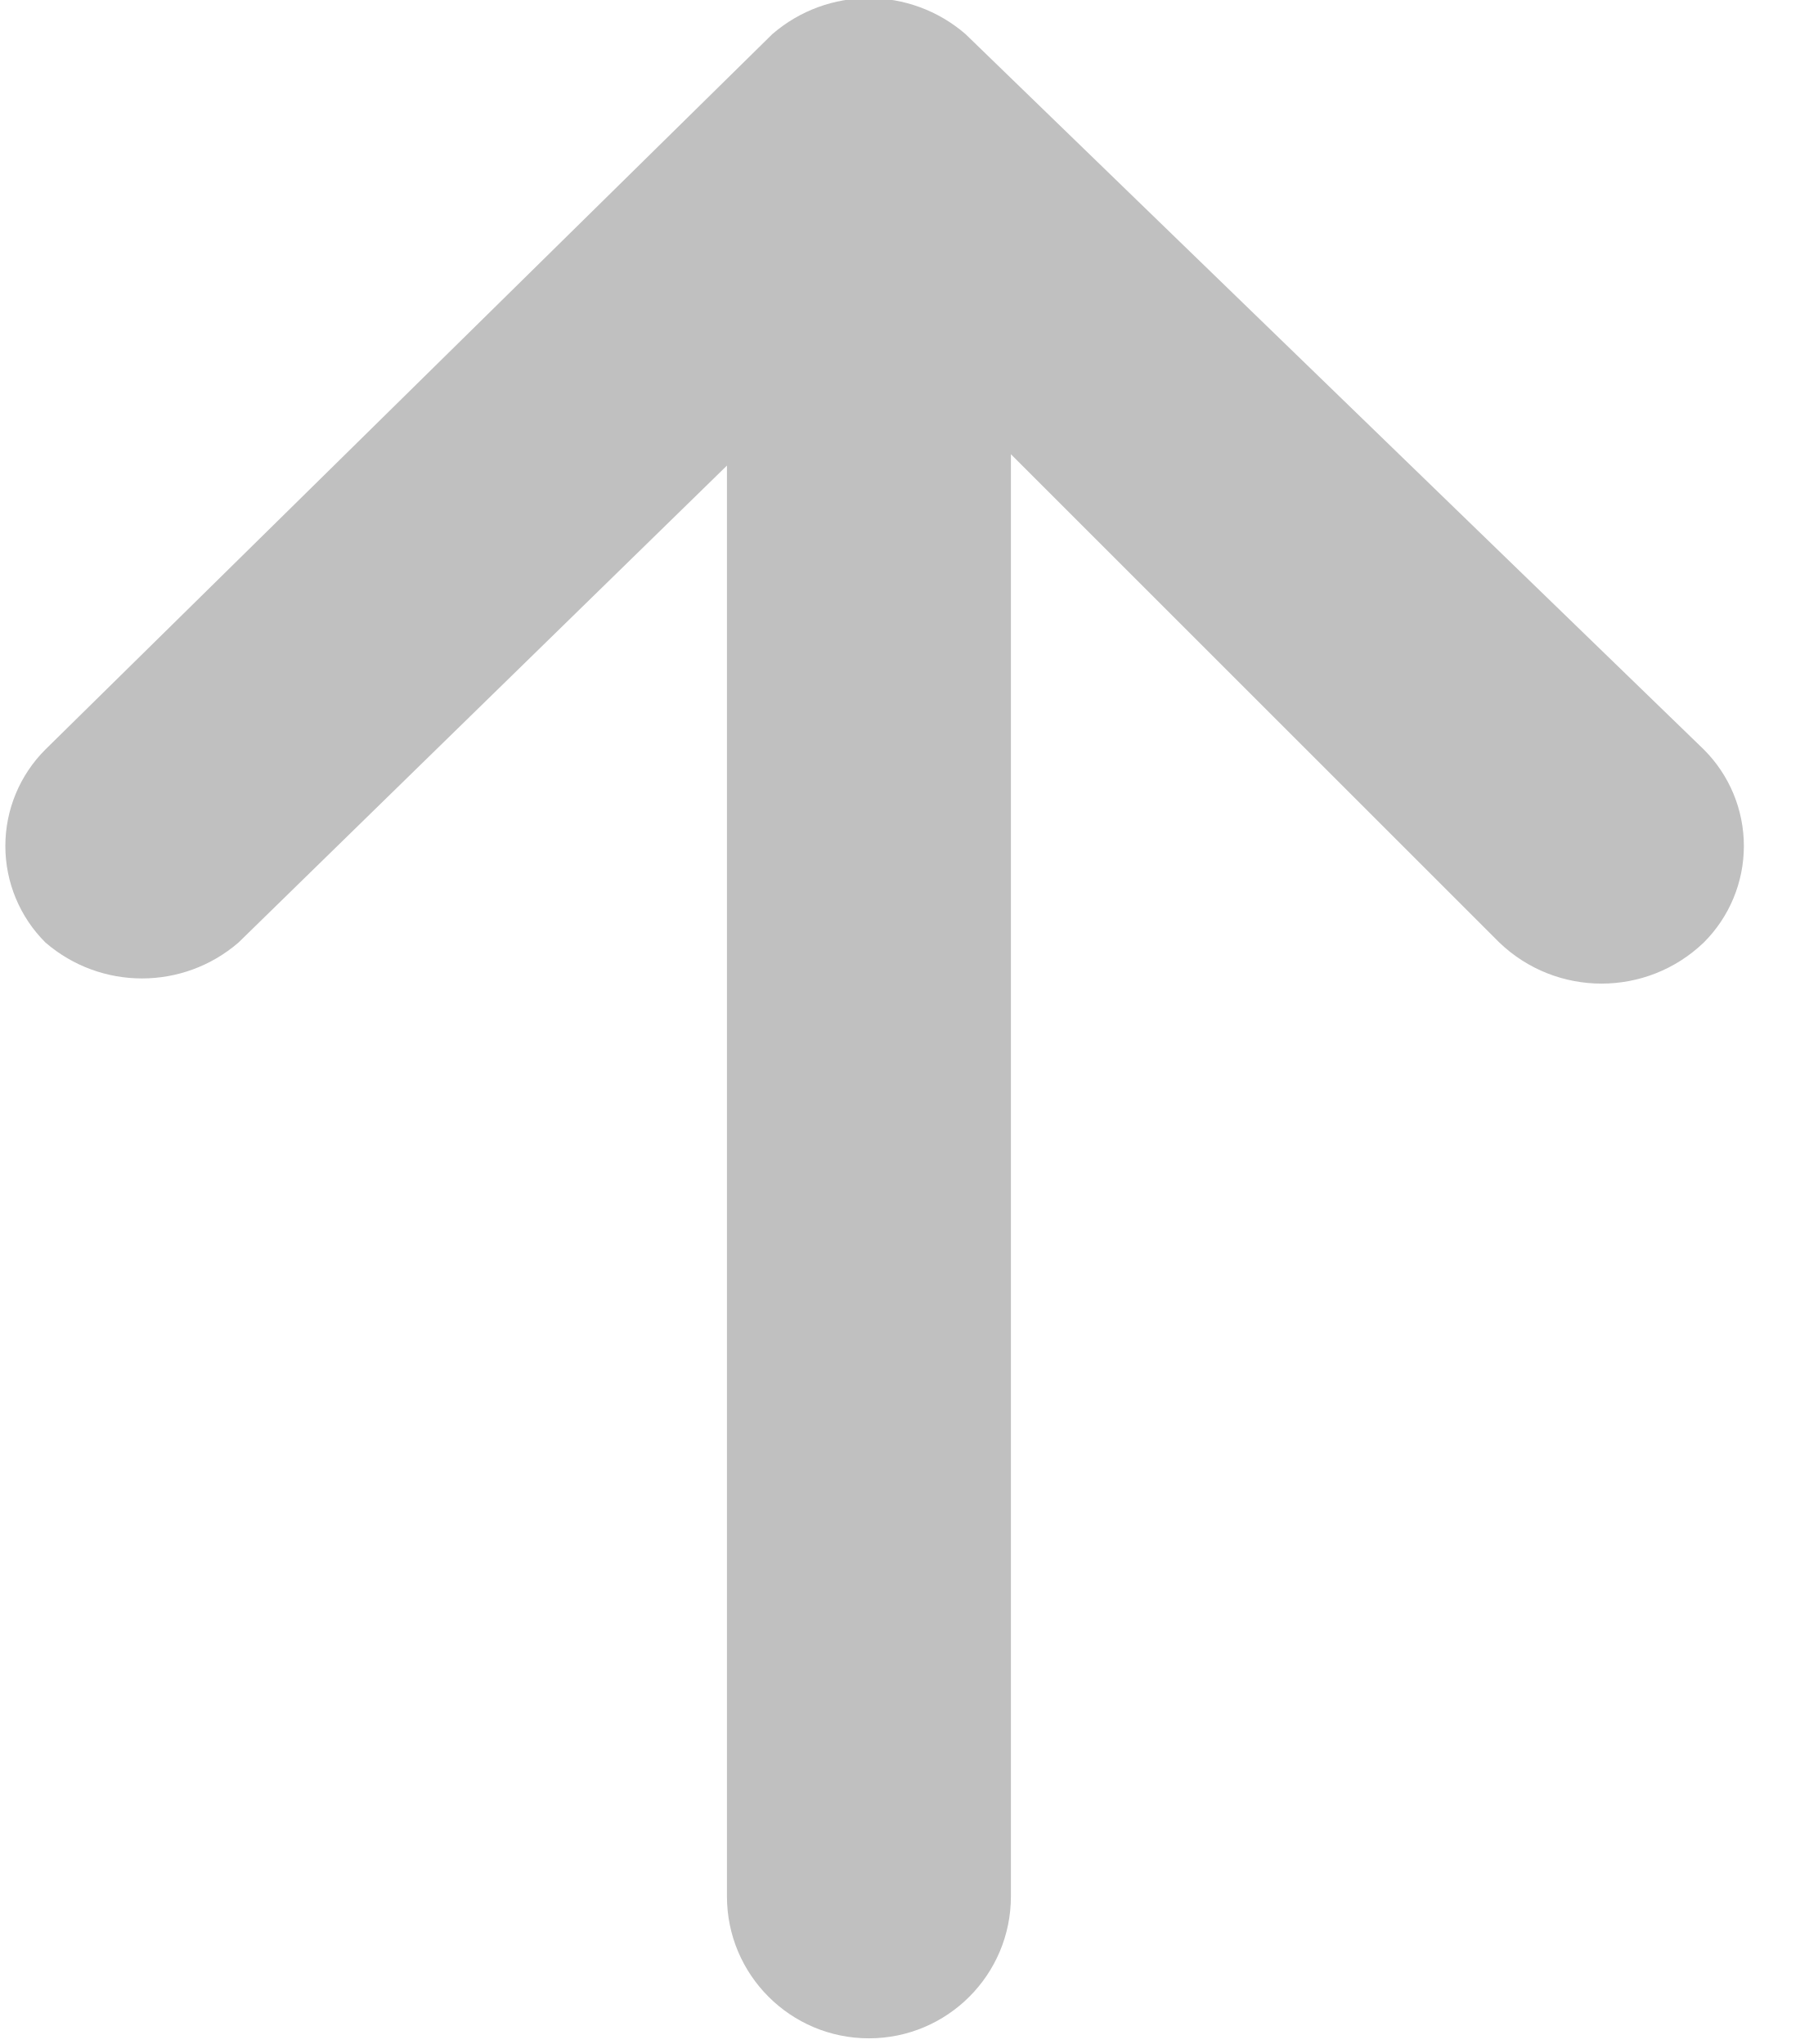
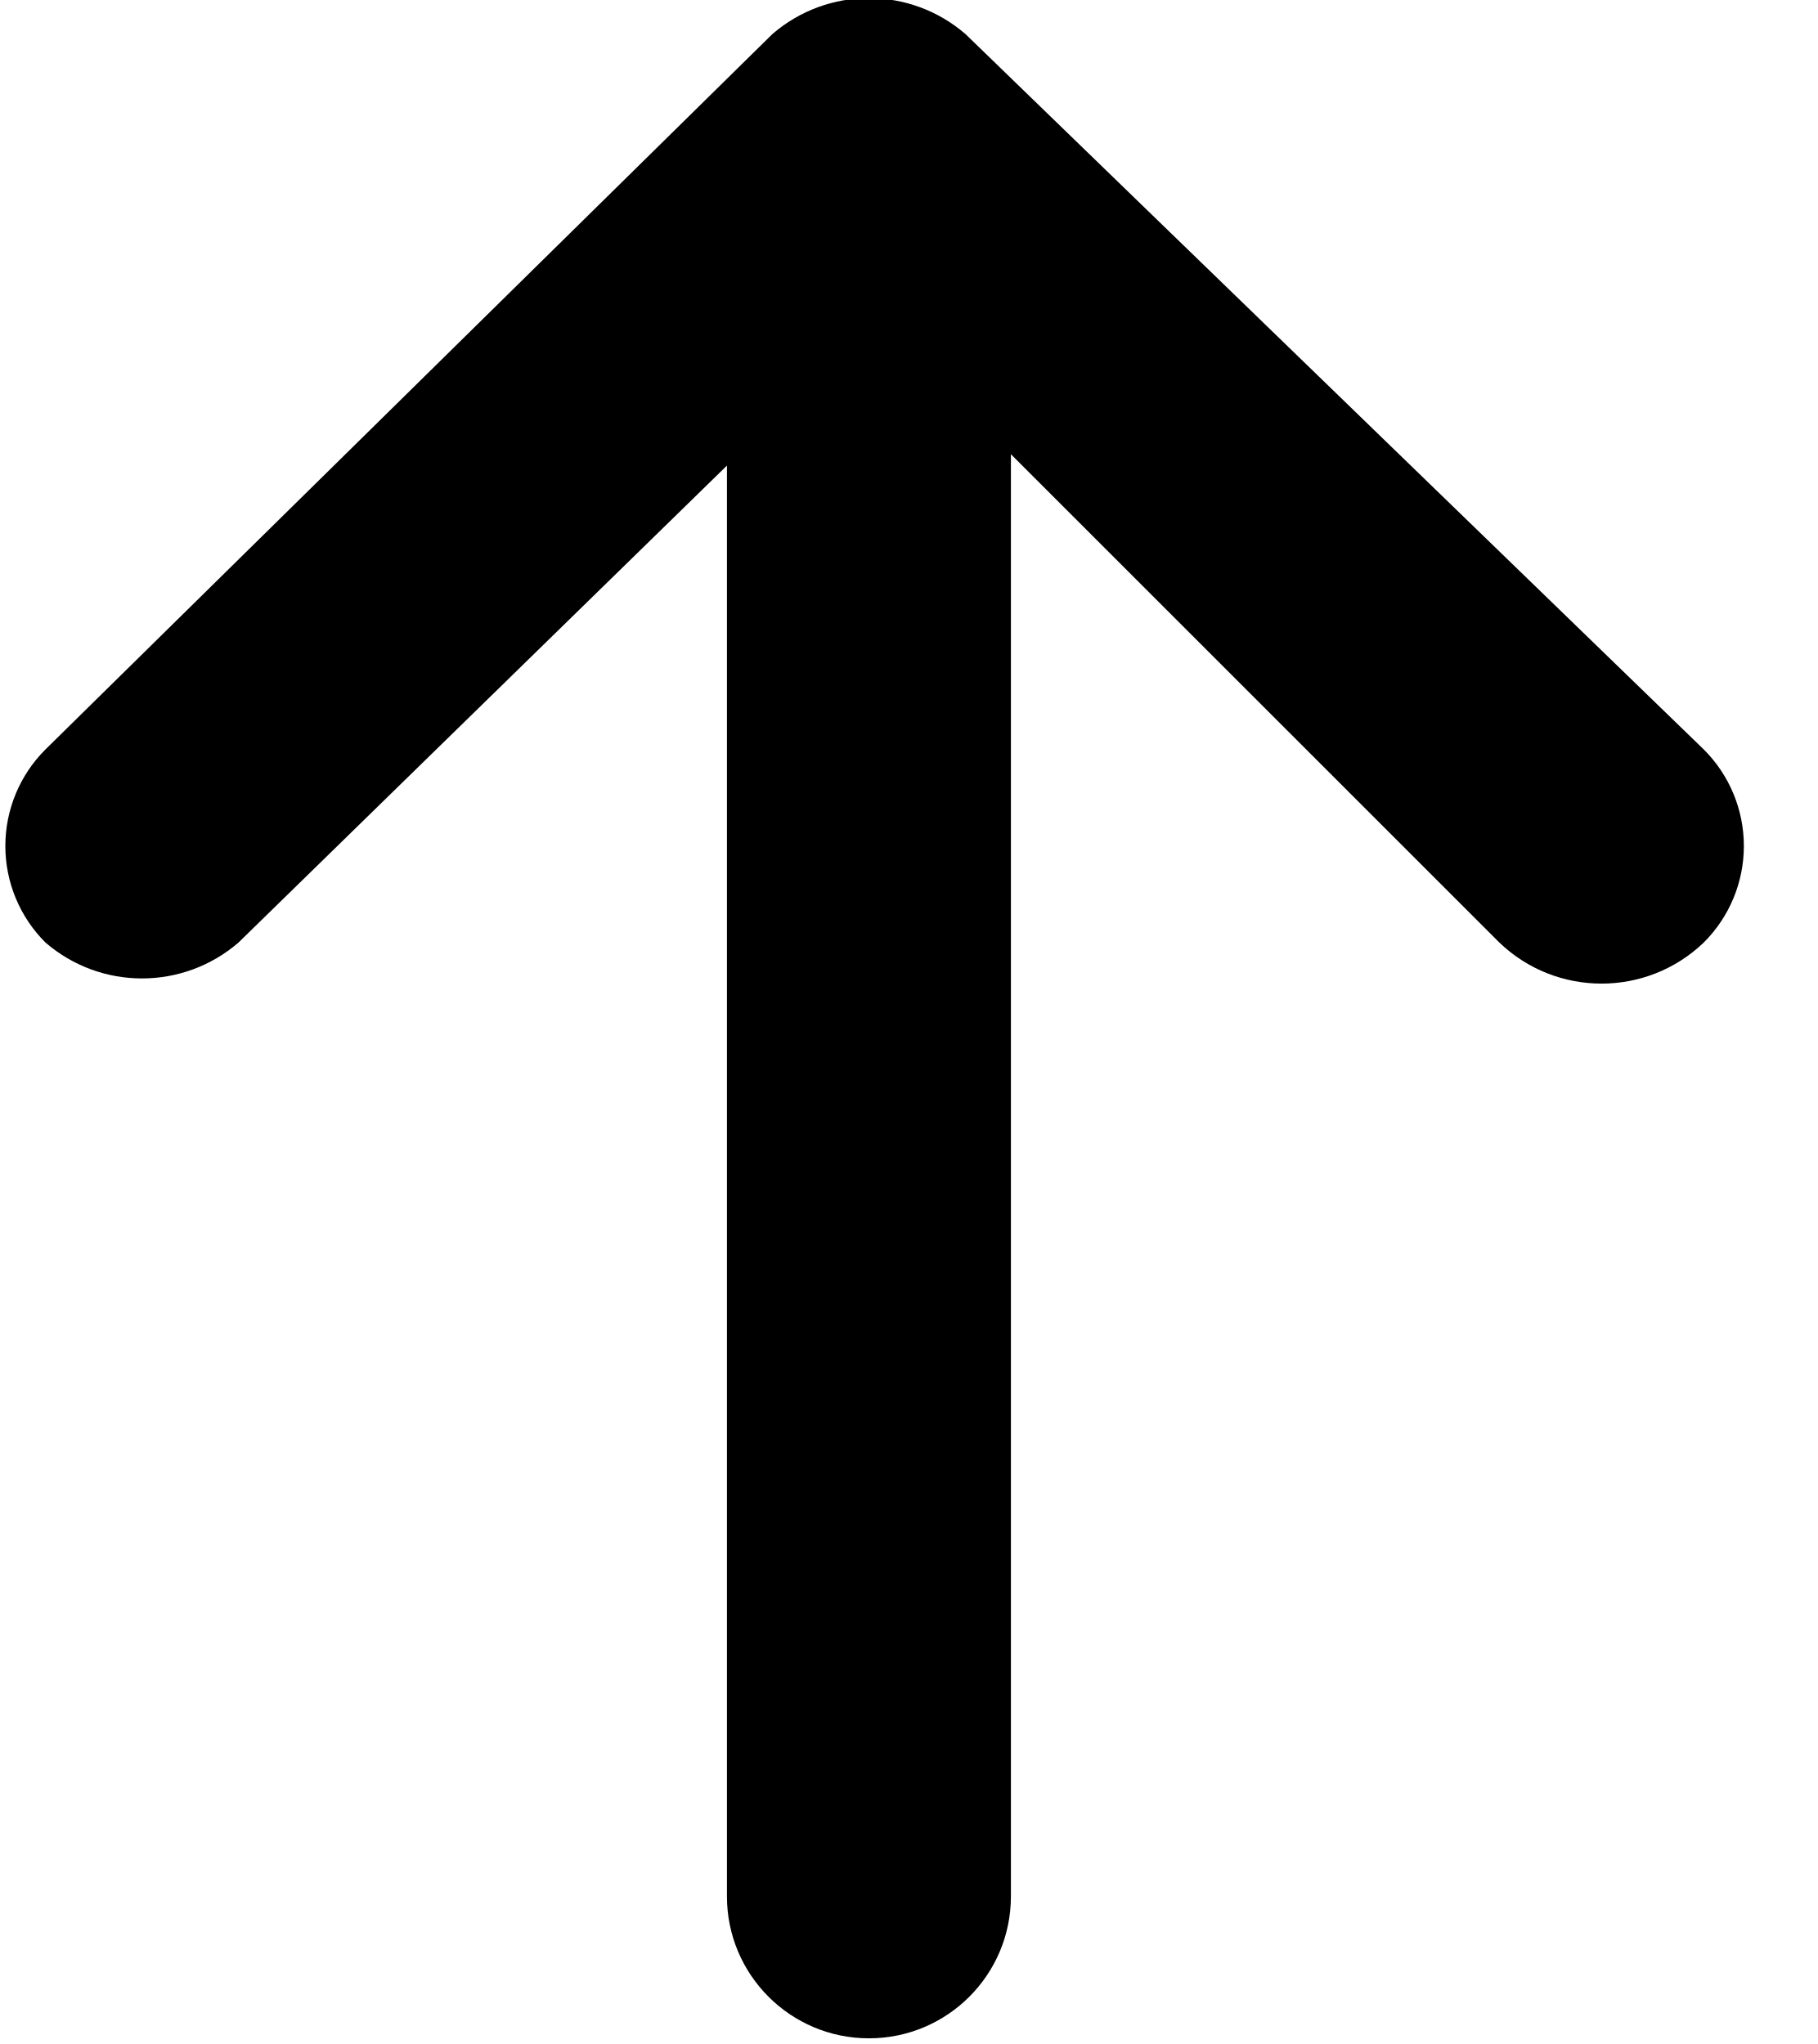
<svg xmlns="http://www.w3.org/2000/svg" viewBox="0 0 16 18">
-   <path d="M15 6.6a1.2 1.2 0 0 1 0 1.7 1.3 1.3 0 0 1-1.8 0L8.9 4v12.7a1.2 1.2 0 0 1-2.5 0V4.1L2.1 8.3a1.3 1.3 0 0 1-1.7 0 1.2 1.2 0 0 1 0-1.7L6.8.3a1.3 1.3 0 0 1 1.7 0z" fill="#c0c0c0" />
+   <path d="M15 6.6a1.2 1.2 0 0 1 0 1.7 1.3 1.3 0 0 1-1.8 0L8.9 4v12.7a1.2 1.2 0 0 1-2.5 0V4.1L2.1 8.3a1.3 1.3 0 0 1-1.7 0 1.2 1.2 0 0 1 0-1.7L6.8.3a1.3 1.3 0 0 1 1.7 0z" />
</svg>
